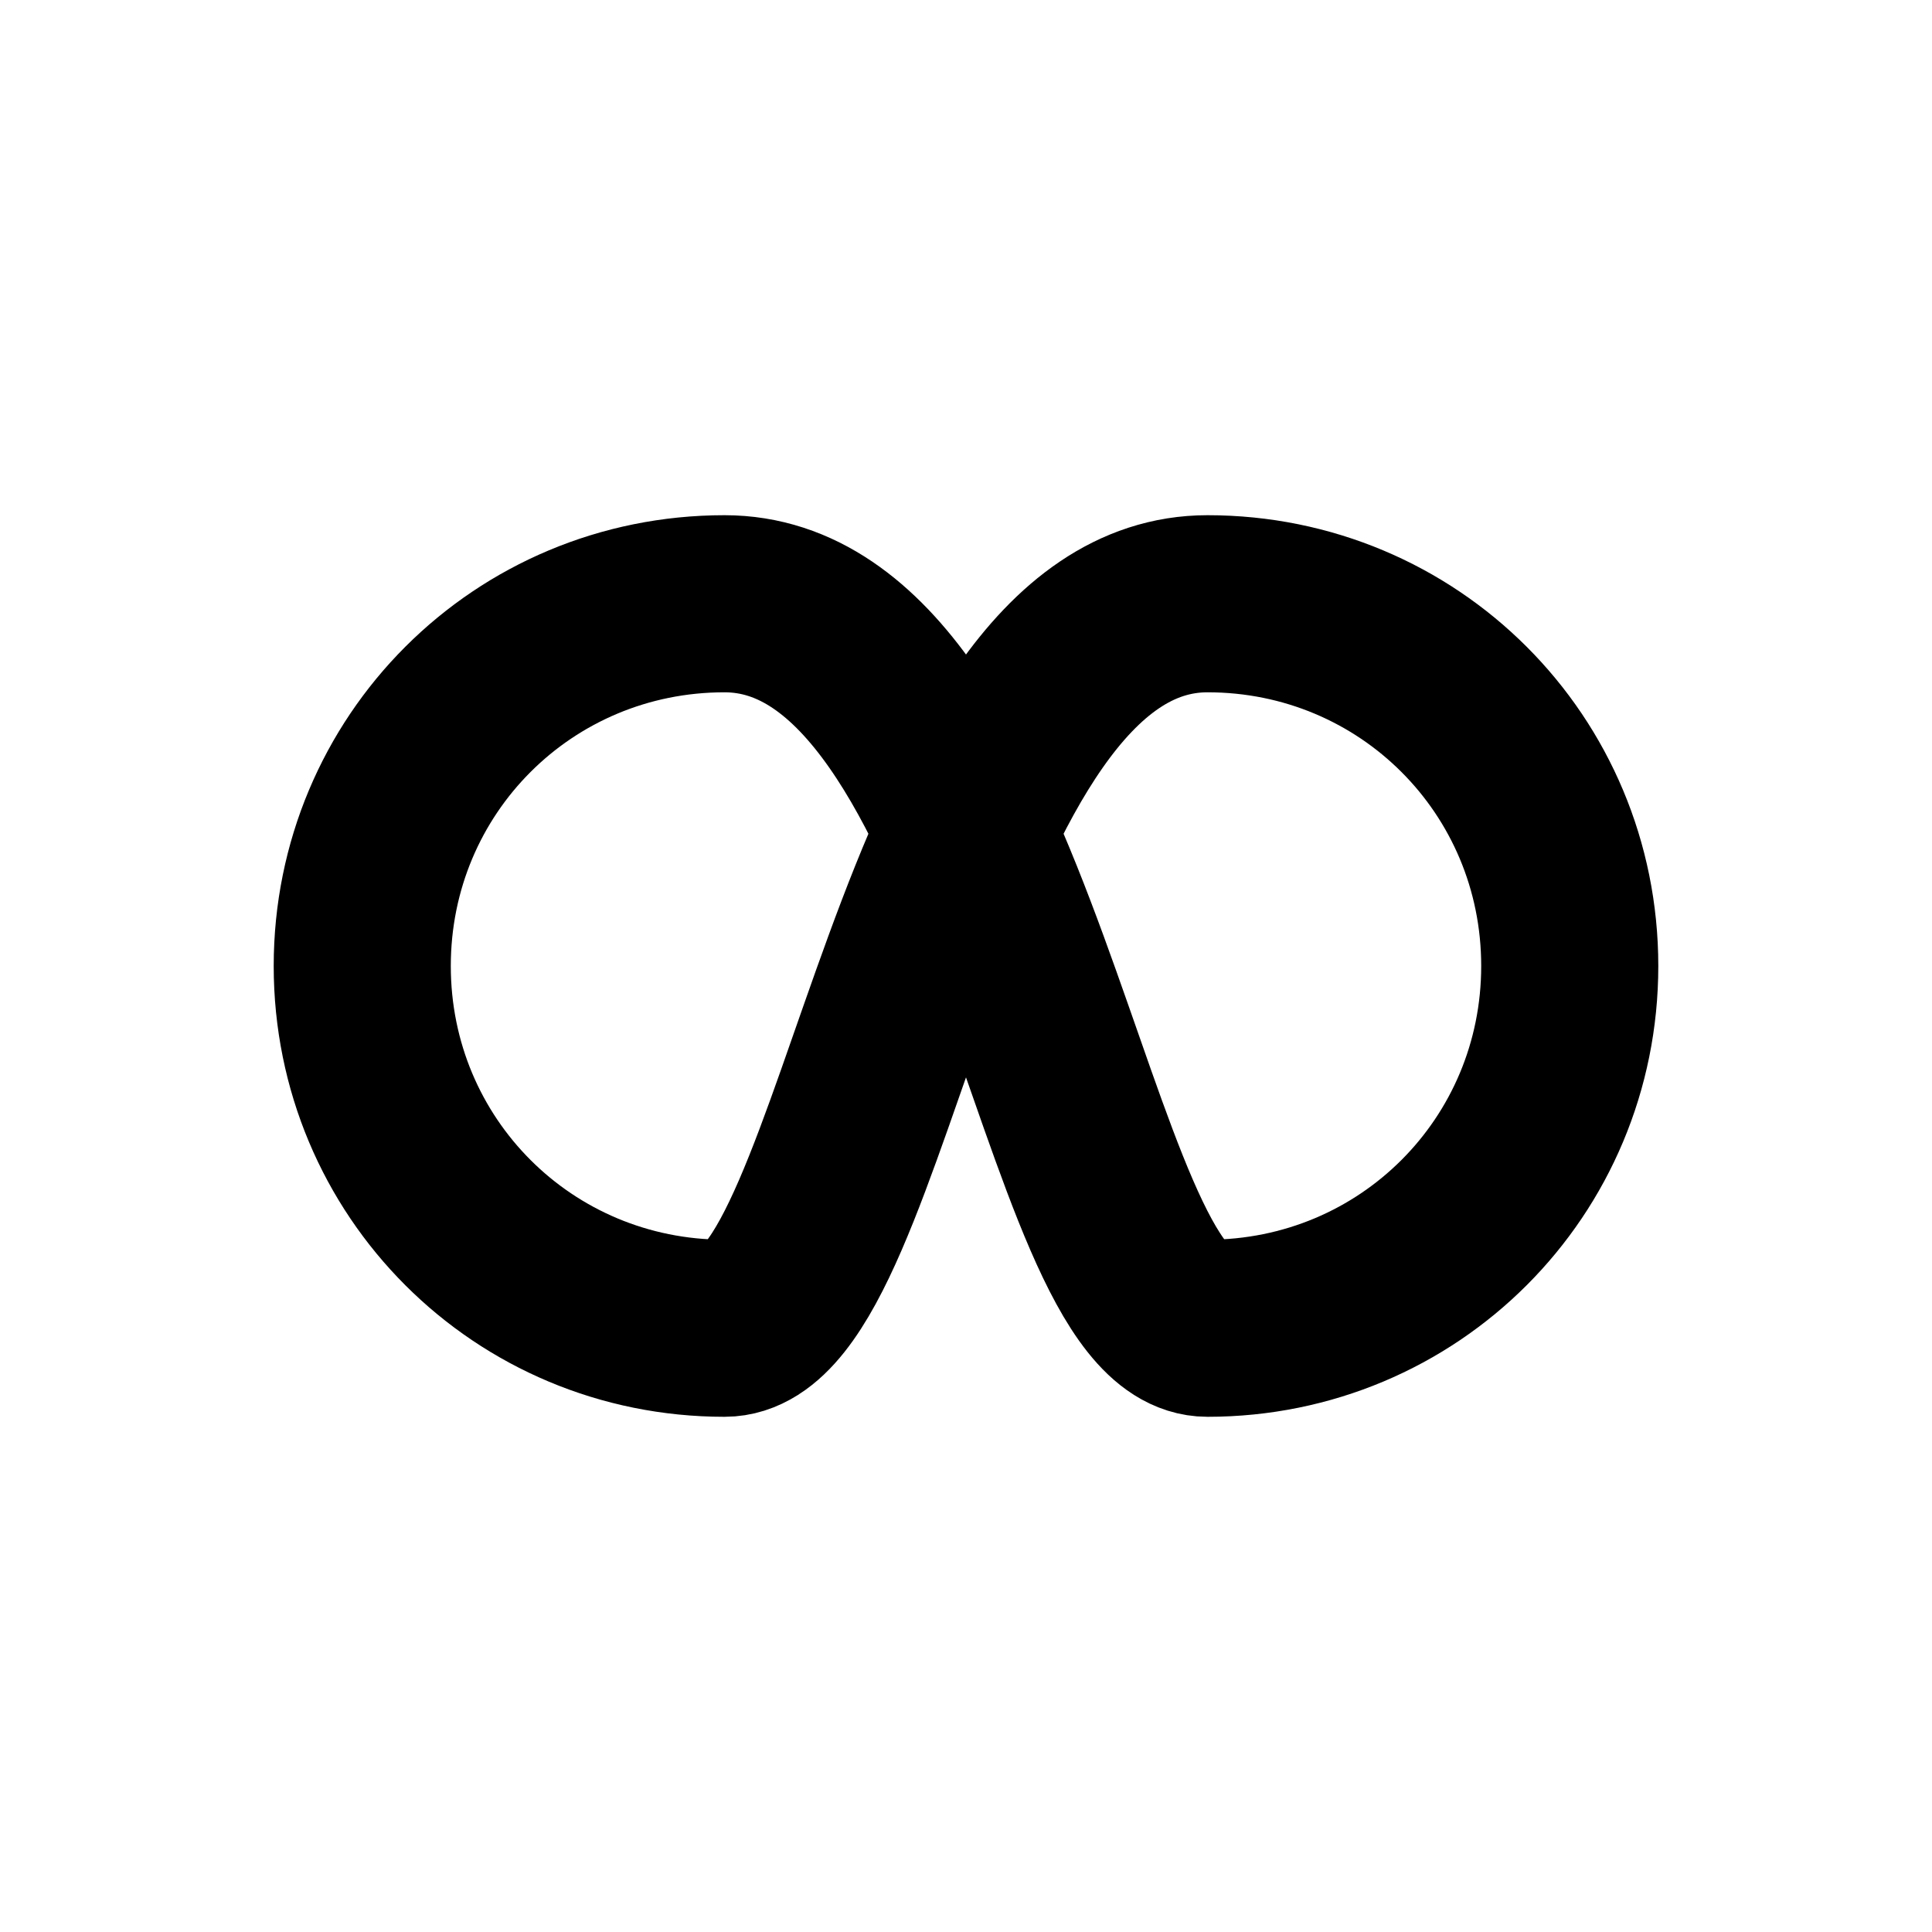
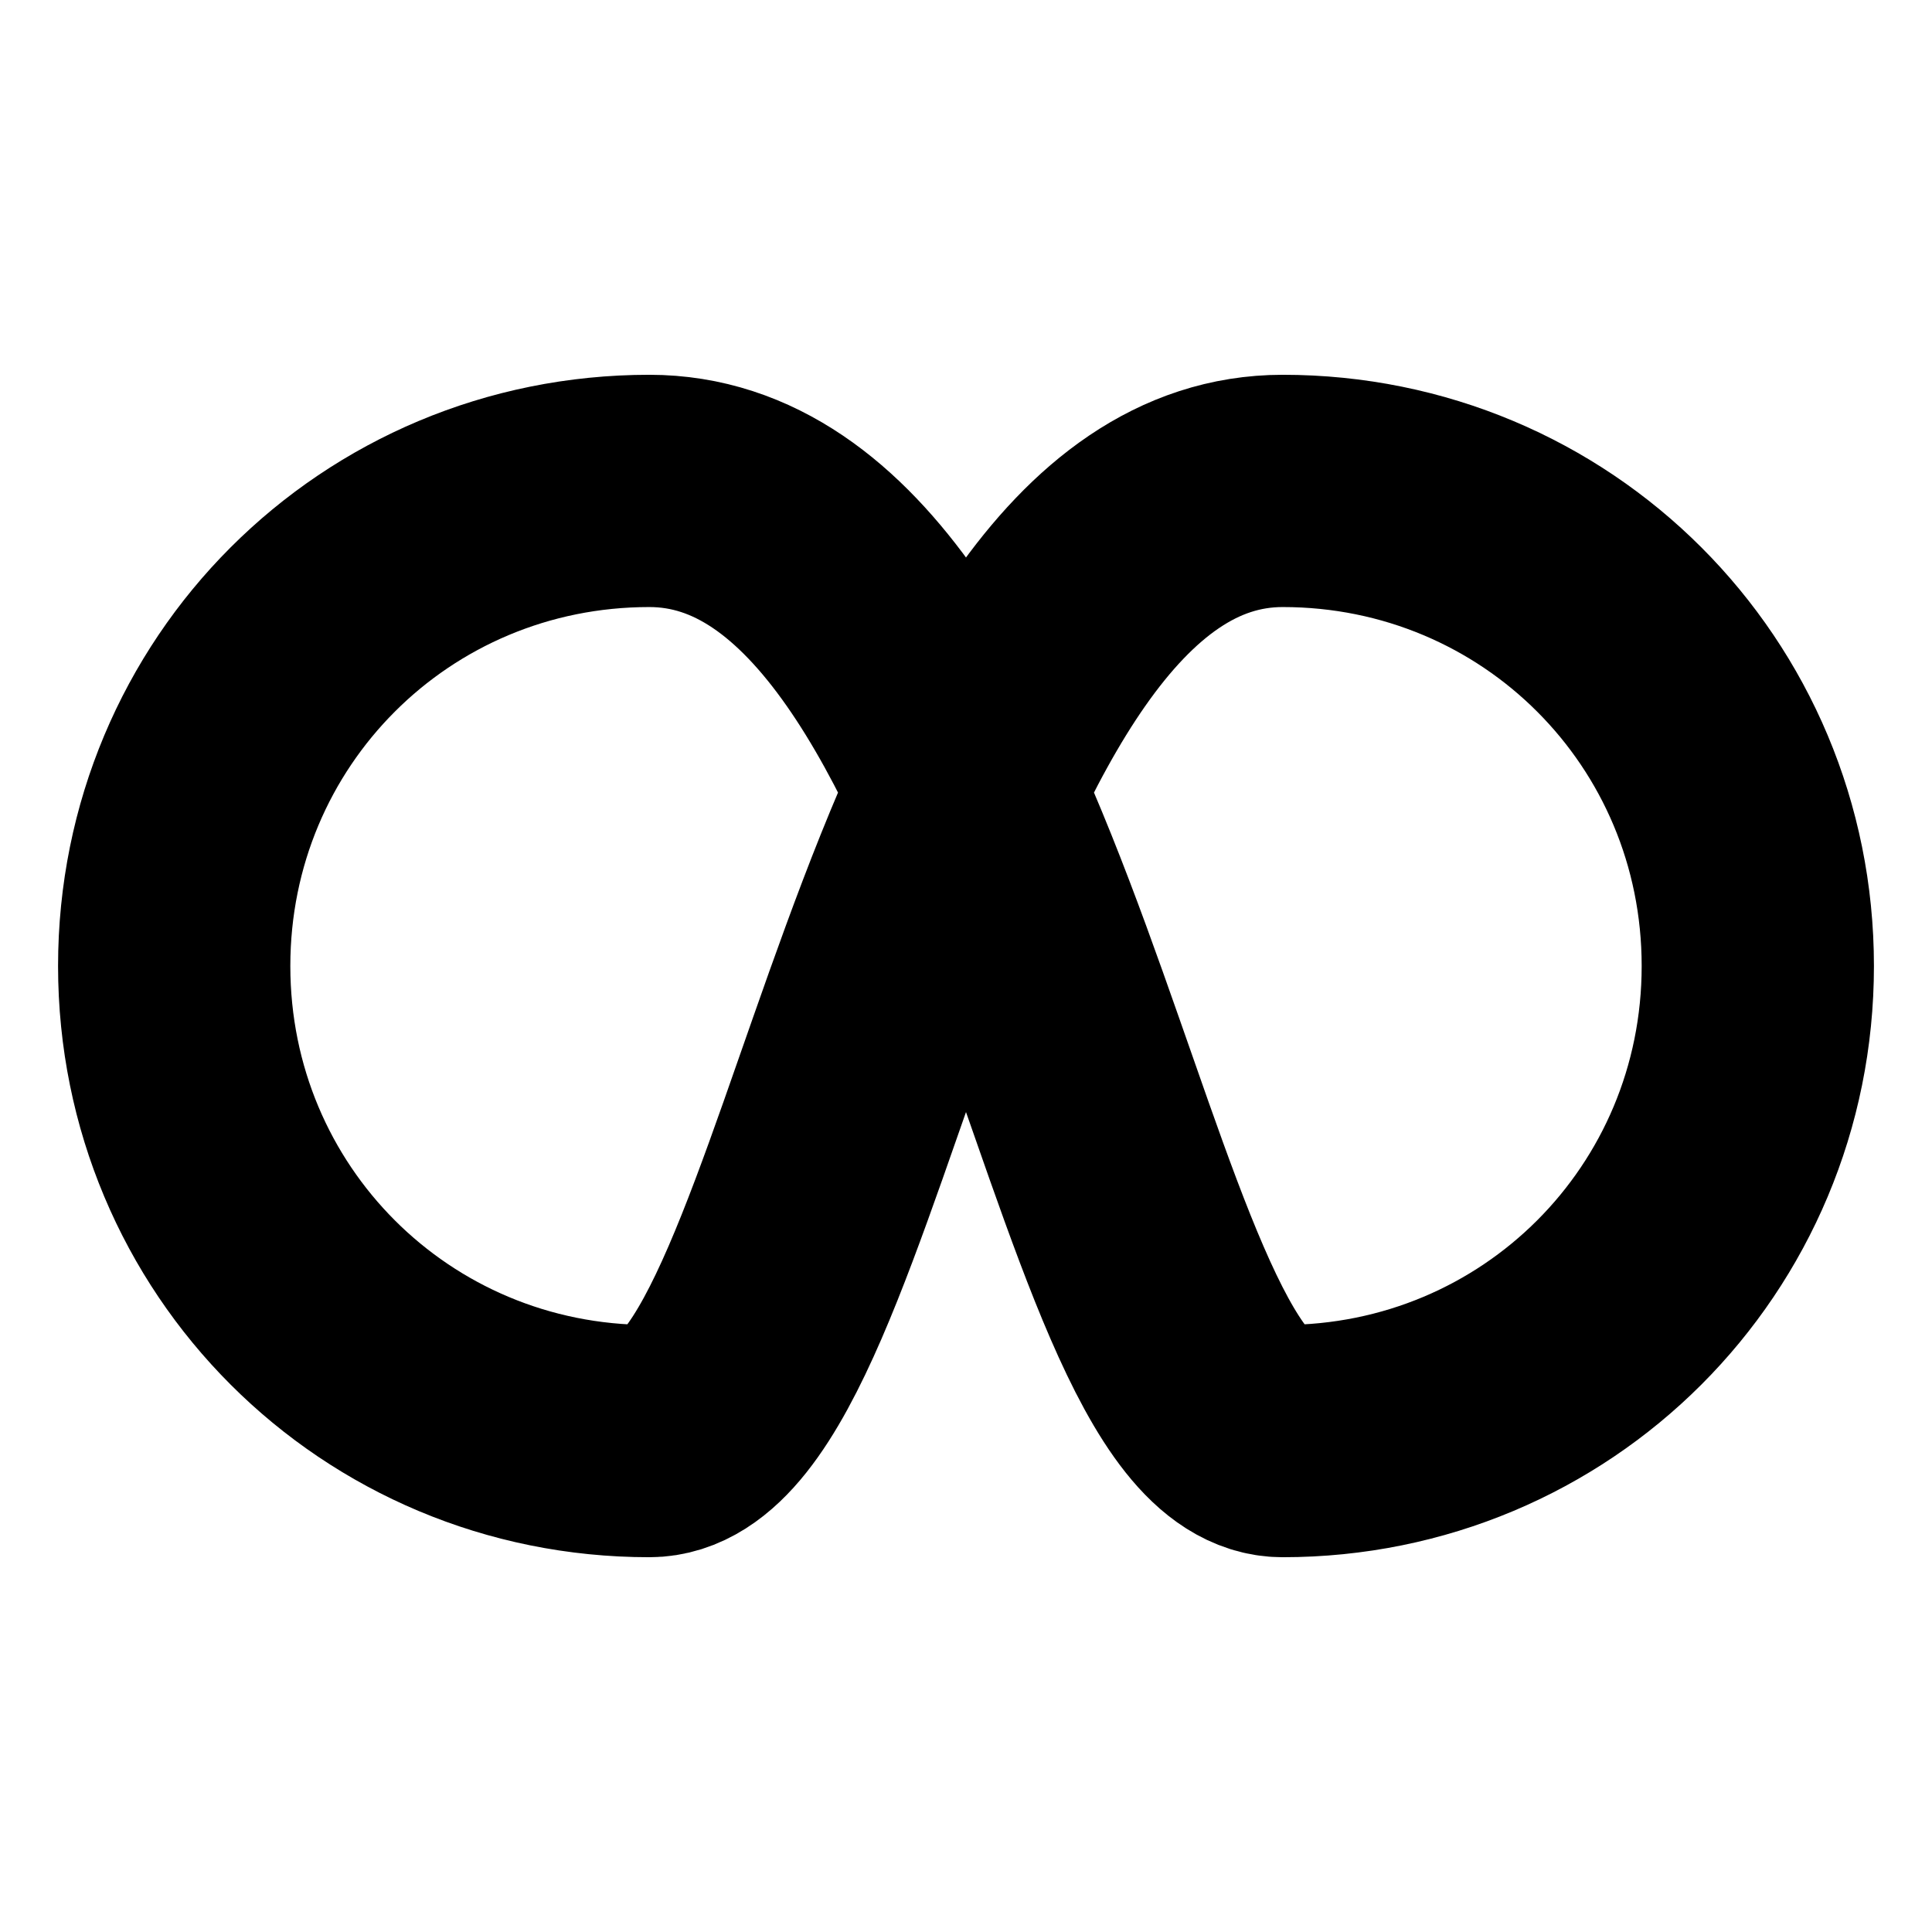
- <svg xmlns="http://www.w3.org/2000/svg" width="24" height="24" viewBox="0 0 24 24">
+ <svg xmlns="http://www.w3.org/2000/svg" width="18.3" height="18.3" viewBox="2.85 2.85 18.3 18.3">
  <path fill="none" stroke="#000000" stroke-width="2.2" stroke-linecap="round" stroke-linejoin="round" d="M4.5 12c0-2.5 2-4.5 4.5-4.5 3.6 0 4.2 9 6 9 2.5 0 4.5-2 4.5-4.5S17.5 7.5 15 7.5c-3.6 0-4.2 9-6 9-2.5 0-4.5-2-4.5-4.5Z" />
</svg>
